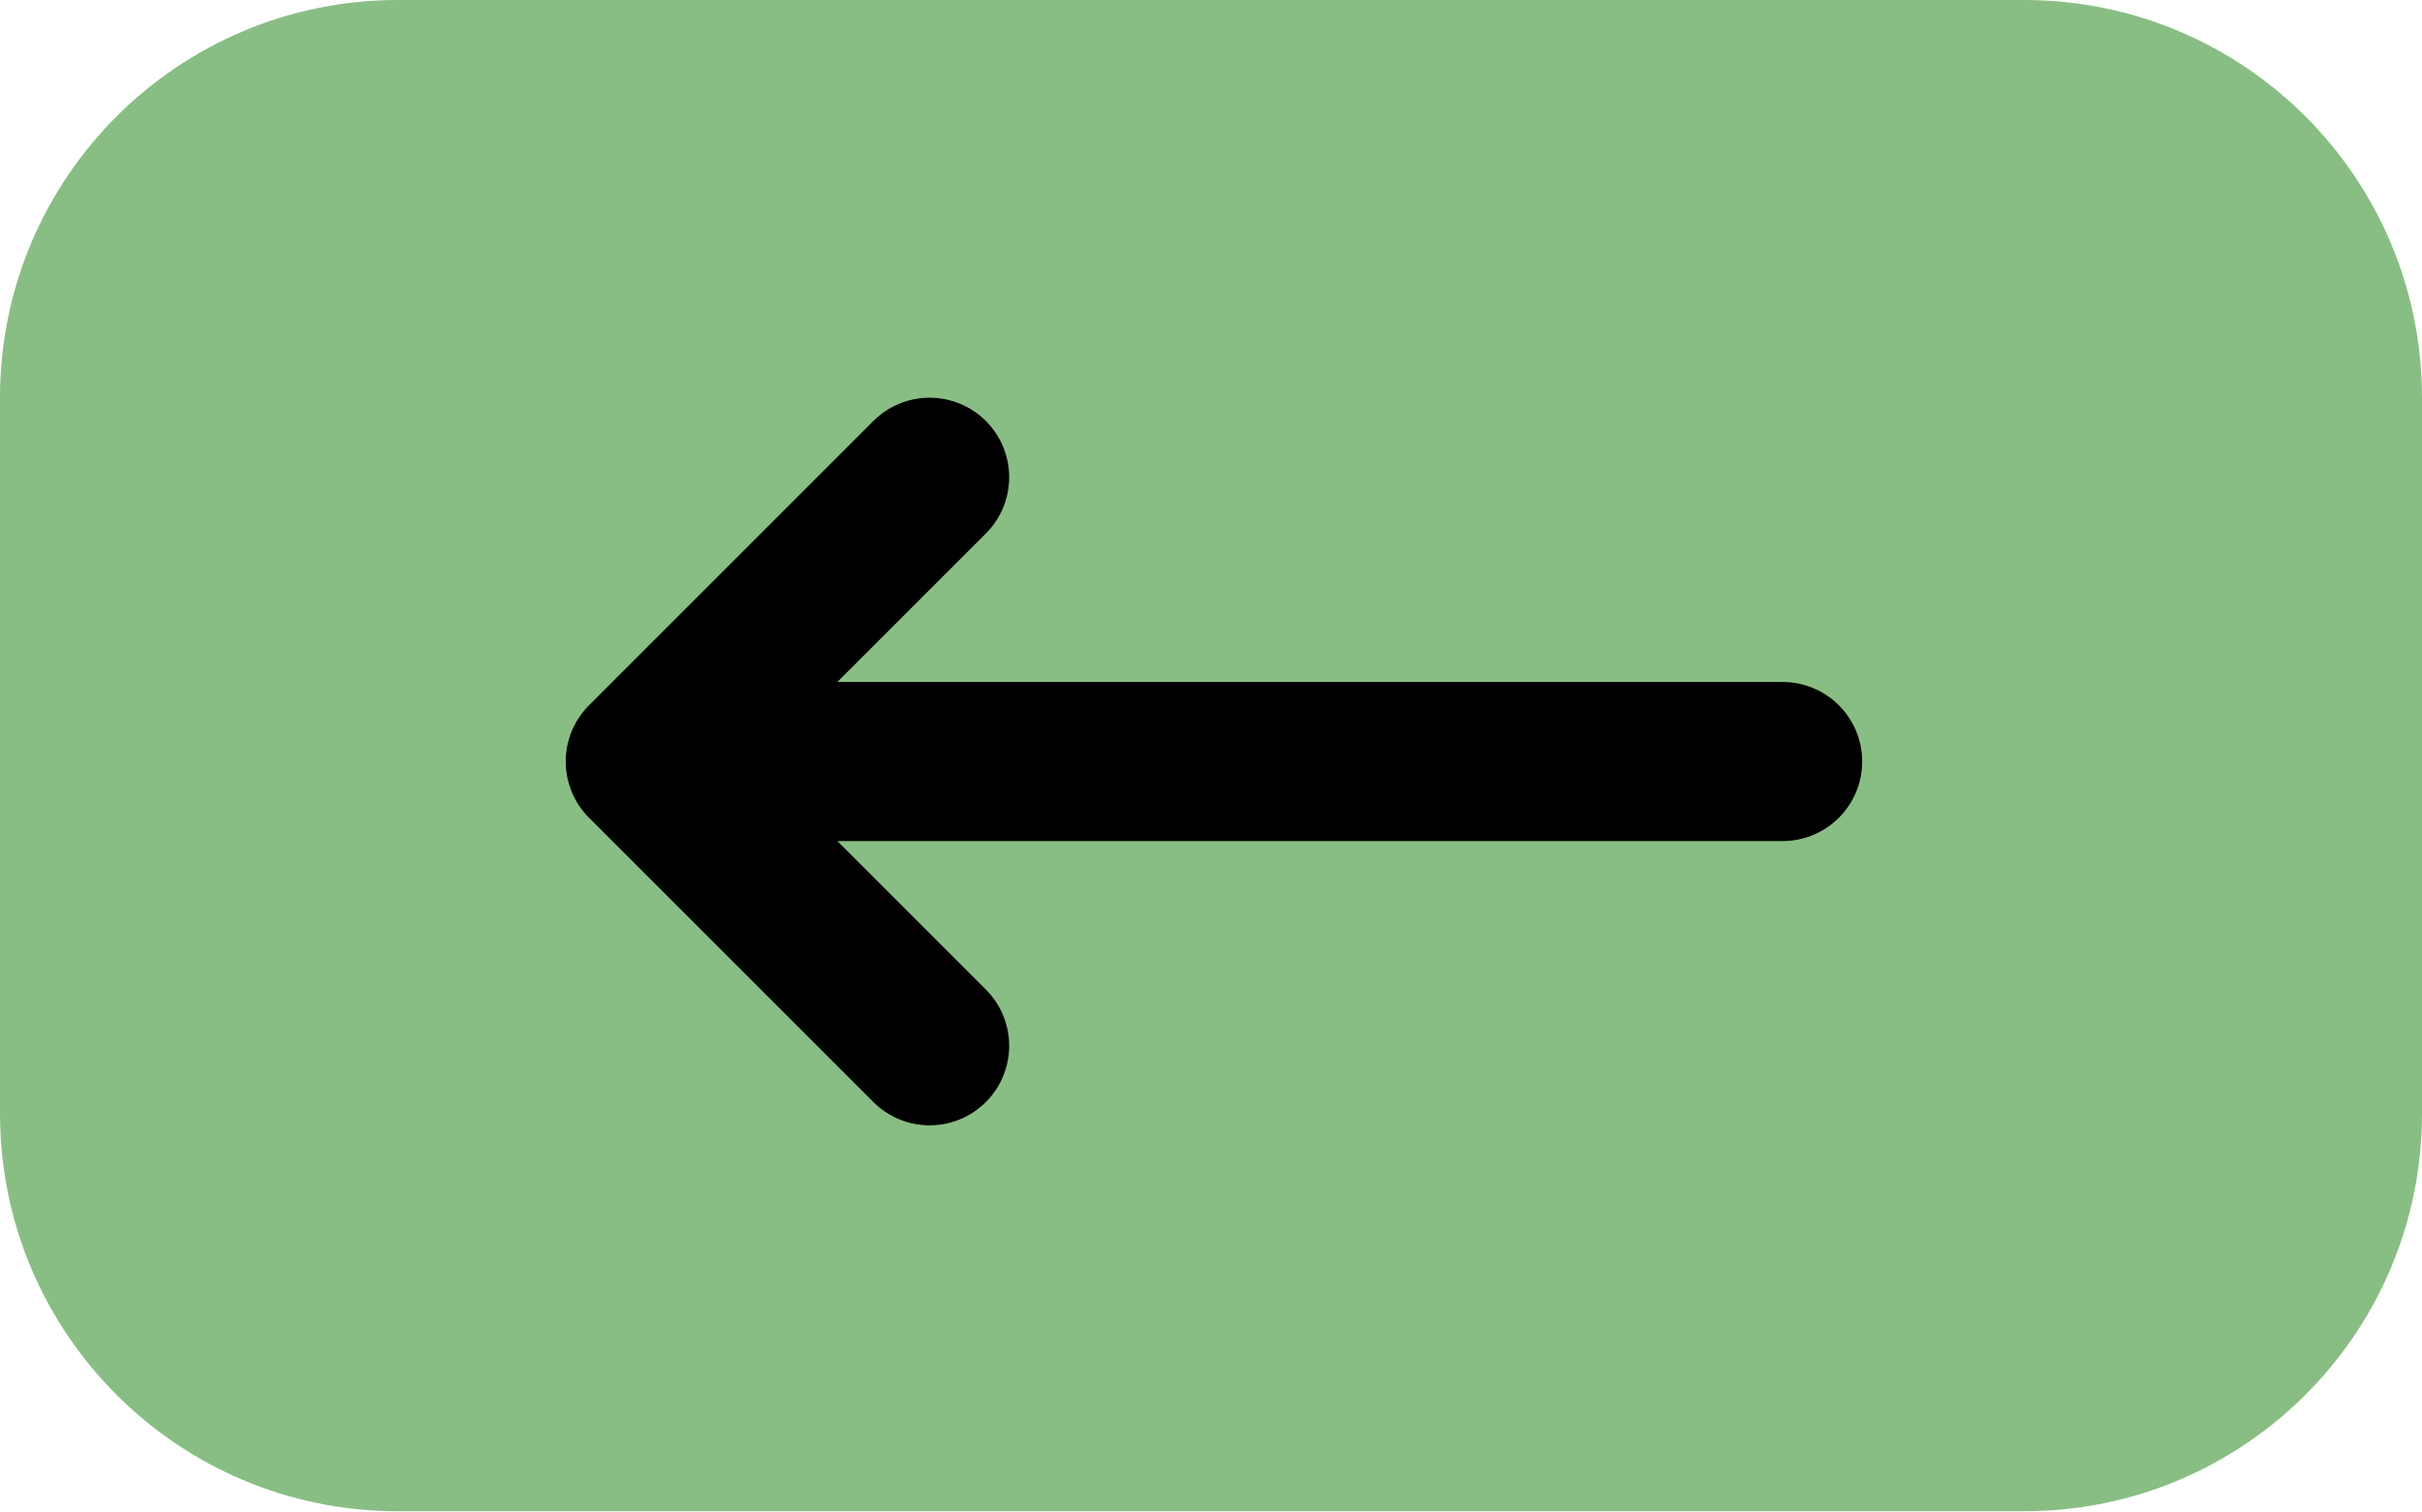
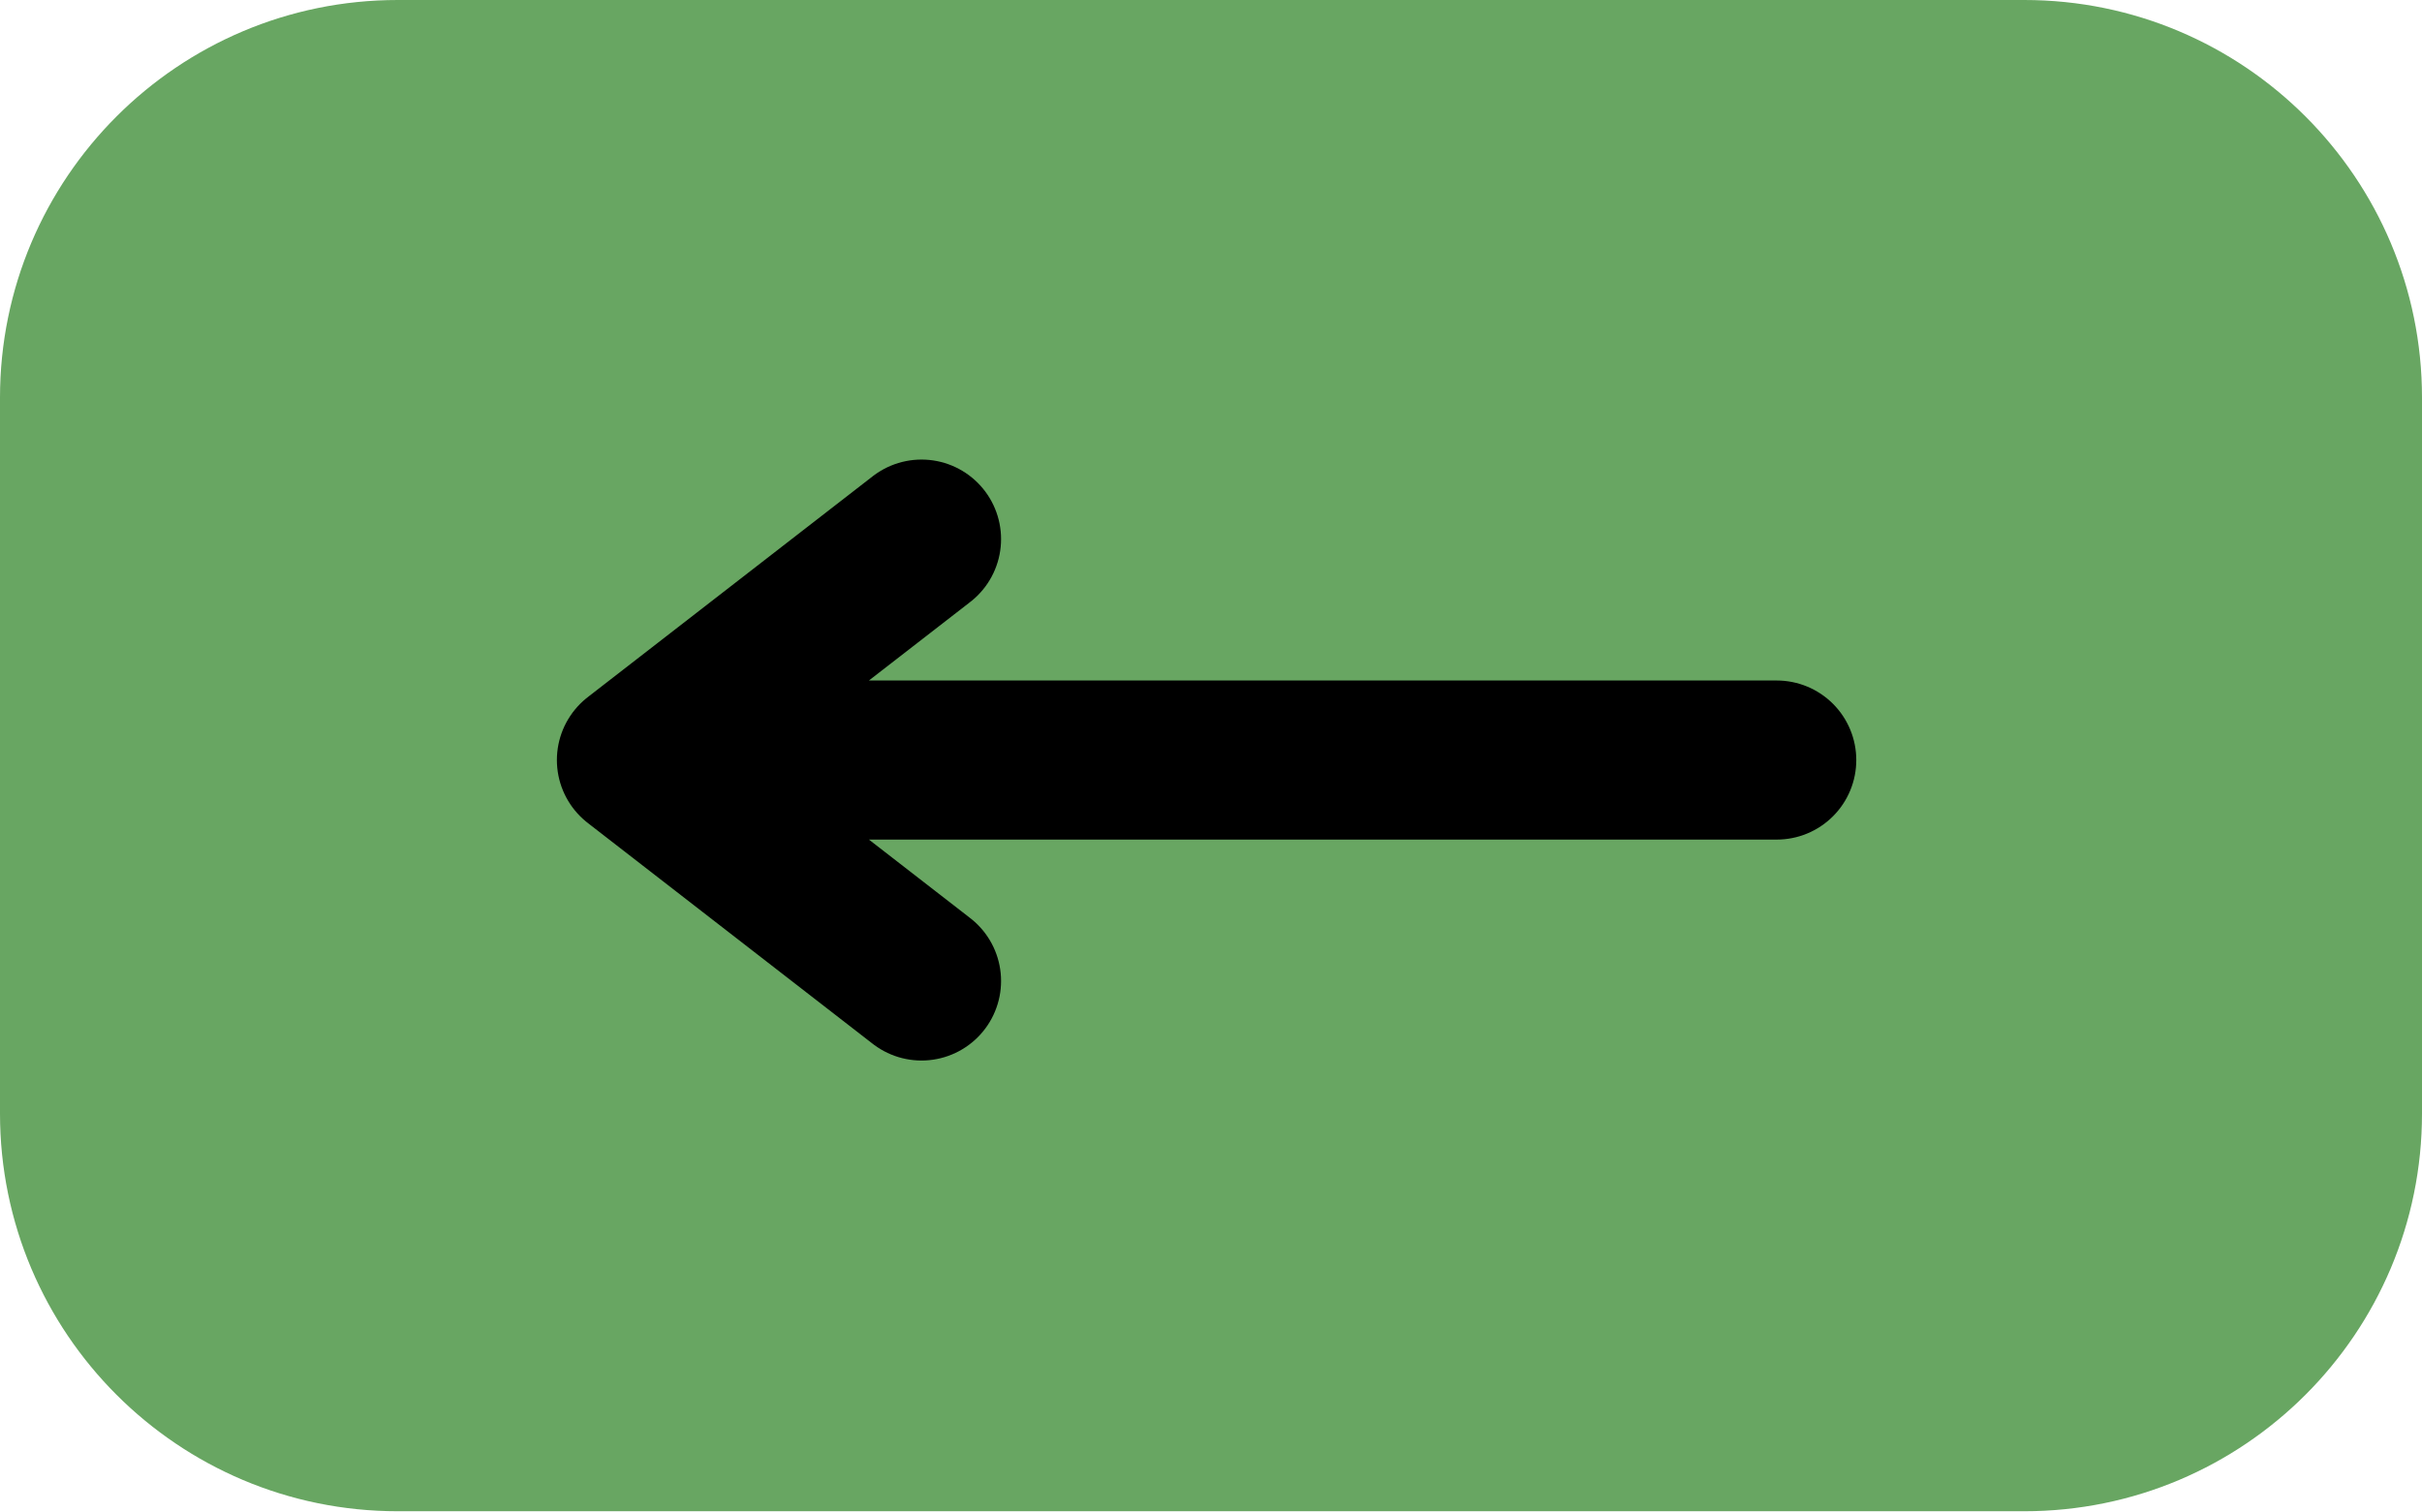
<svg xmlns="http://www.w3.org/2000/svg" width="274" height="171" viewBox="0 0 274 171" fill="none">
-   <rect width="274" height="171" rx="45" fill="#88BE83" />
-   <path d="M73 86.167H201.667M73 86.167L105.167 54M73 86.167L105.167 118.333" stroke="black" stroke-width="18" stroke-linecap="round" stroke-linejoin="round" />
+   <rect width="274" height="171" rx="45" fill="#68A662" />
+   <path d="M72 86H201M72 86L104.25 61M72 86L104.25 111" stroke="black" stroke-width="18" stroke-linecap="round" stroke-linejoin="round" />
</svg>
